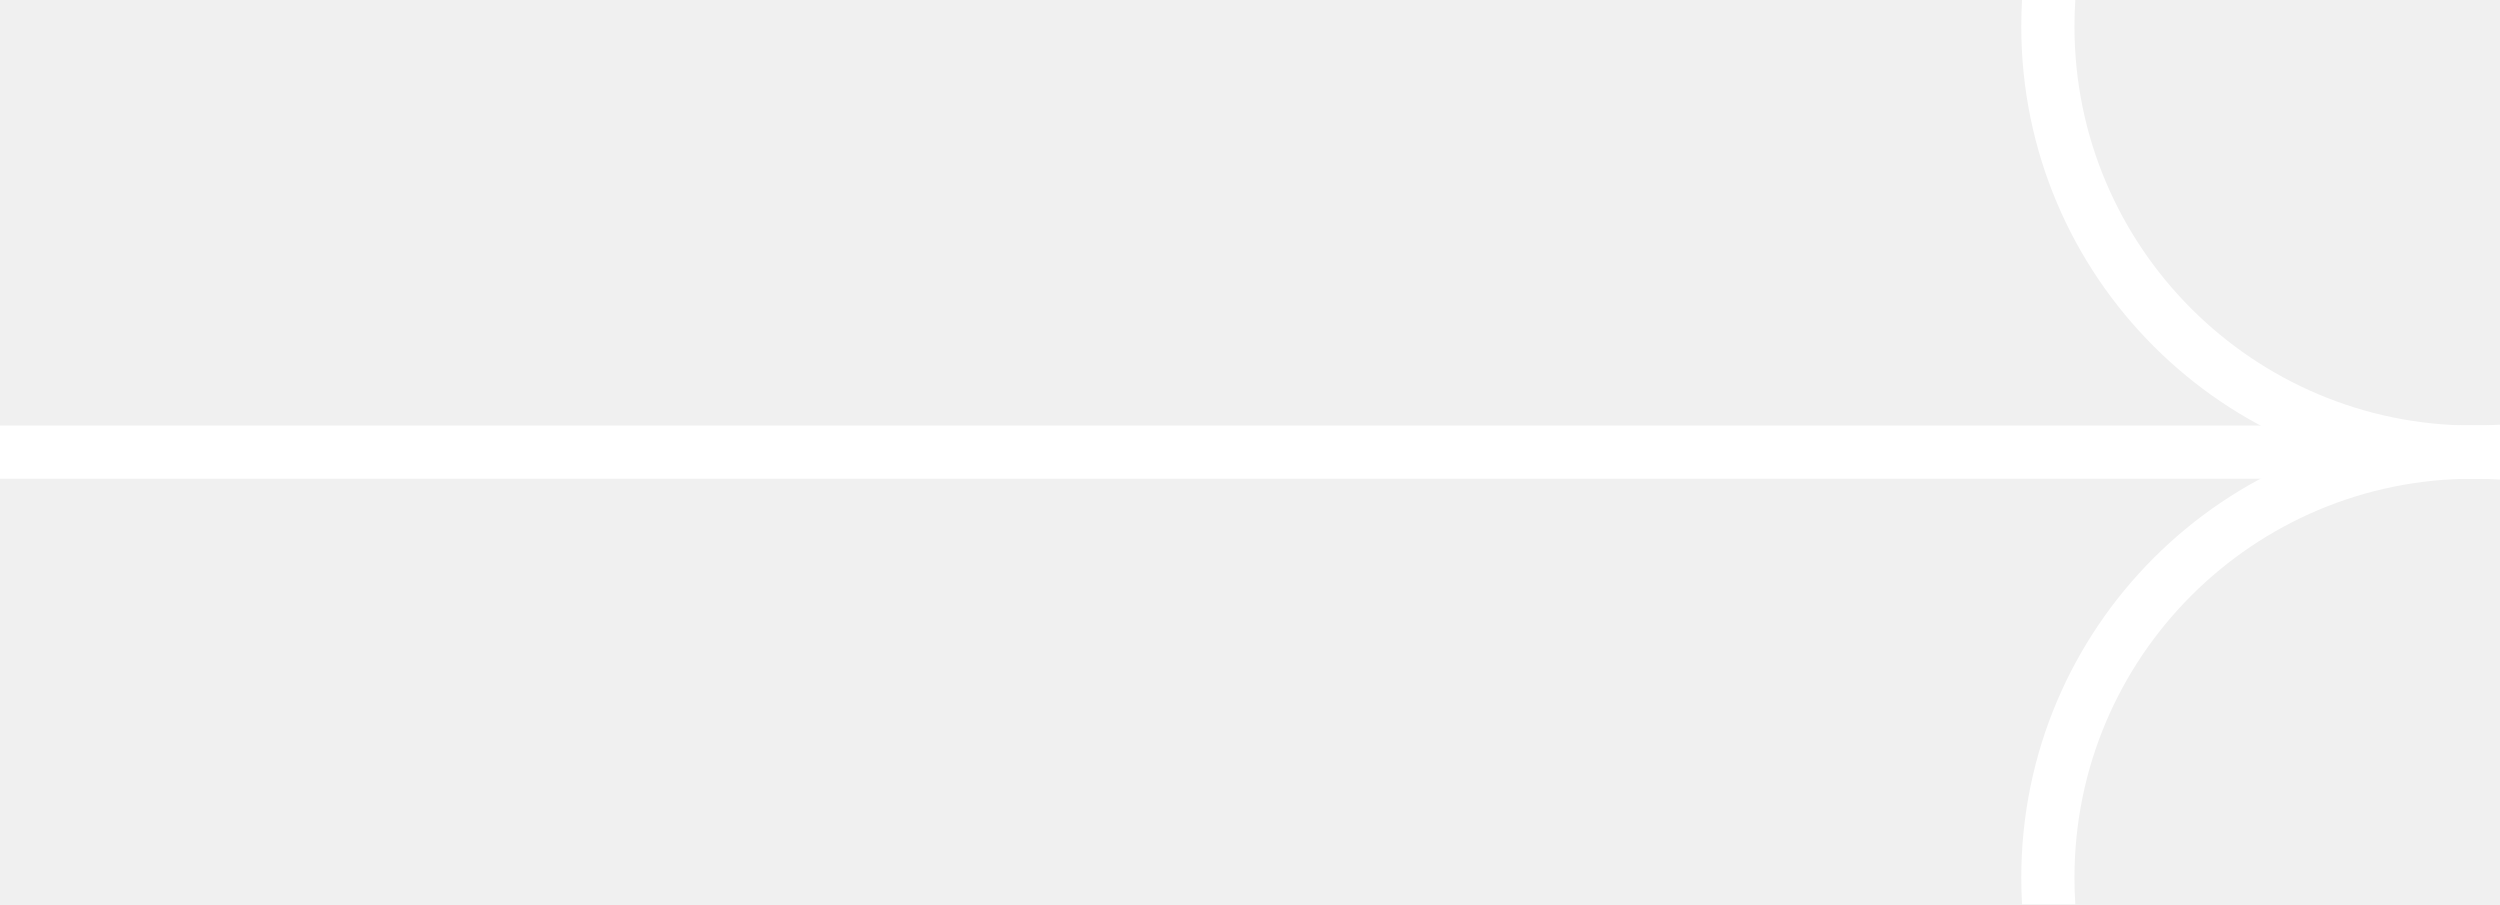
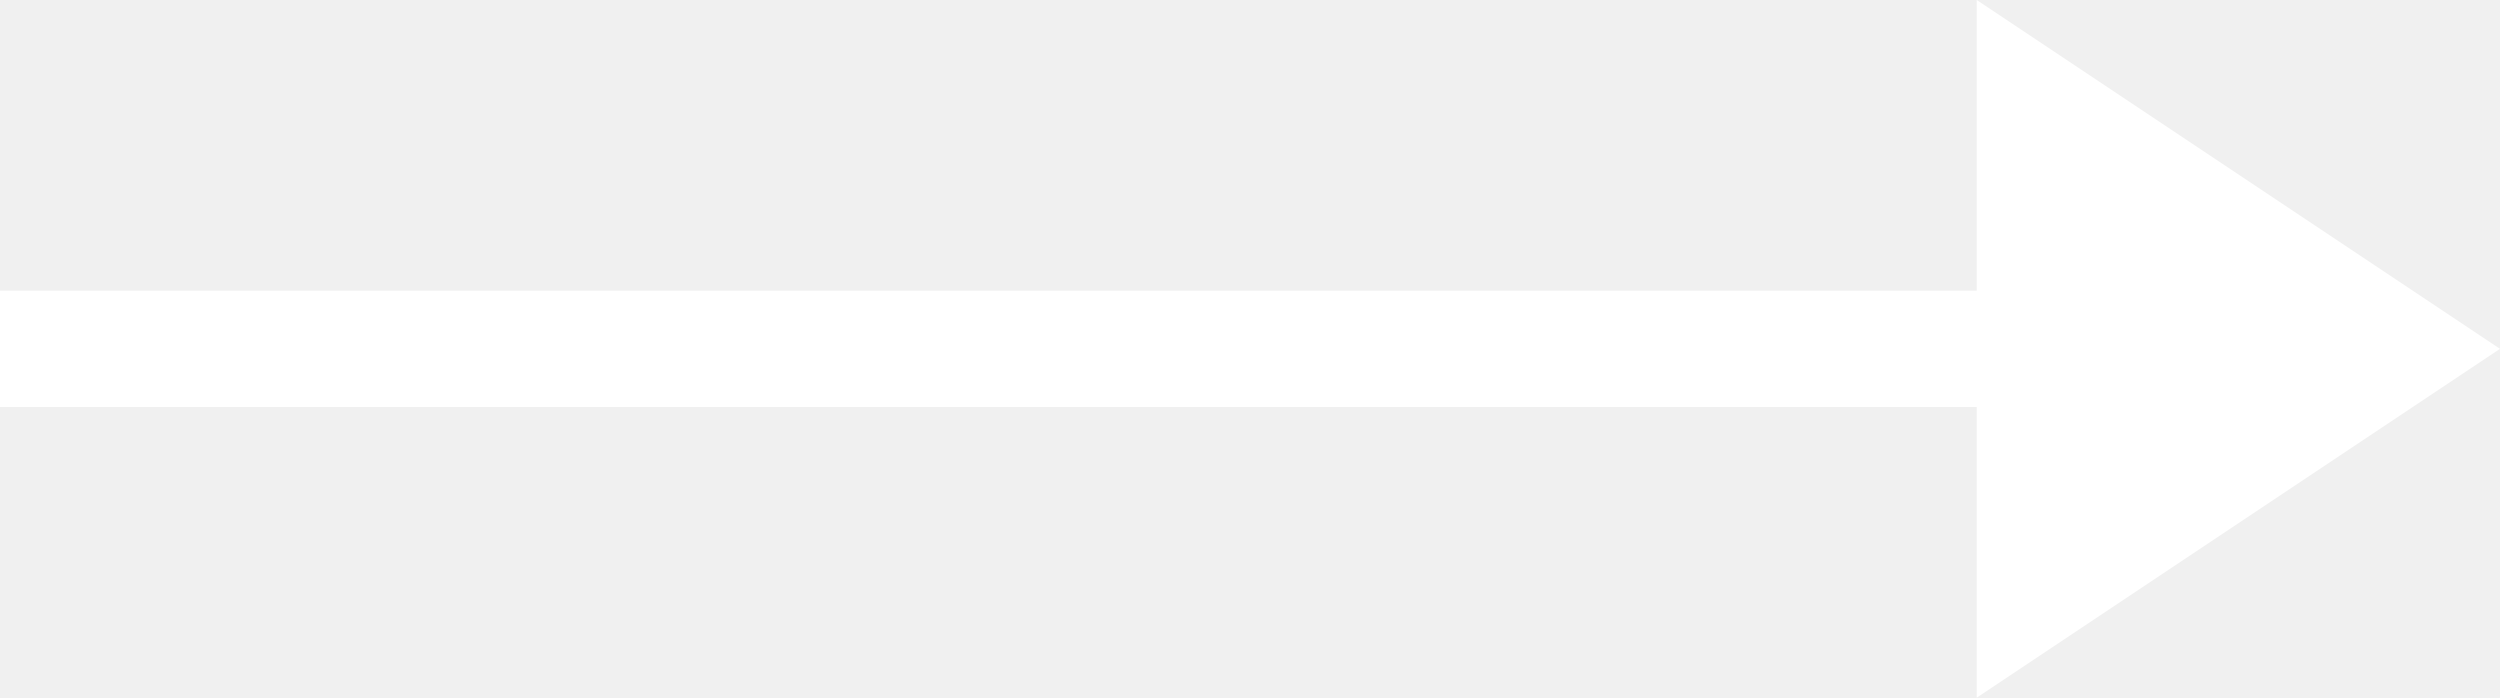
- <svg xmlns="http://www.w3.org/2000/svg" width="47" height="17" viewBox="0 0 47 17" fill="none">
-   <line y1="8.5" x2="47" y2="8.5" stroke="white" />
-   <path fill-rule="evenodd" clip-rule="evenodd" d="M47 7.984C46.835 7.994 46.668 8 46.5 8C42.358 8 39 4.642 39 0.5C39 0.332 39.005 0.165 39.016 0H38.014C38.005 0.165 38 0.332 38 0.5C38 5.194 41.806 9 46.5 9C46.668 9 46.835 8.995 47 8.986V7.984Z" fill="white" />
-   <path fill-rule="evenodd" clip-rule="evenodd" d="M39.016 17C39.005 16.835 39 16.668 39 16.5C39 12.358 42.358 9 46.5 9C46.668 9 46.835 9.006 47 9.016L47 8.014C46.835 8.005 46.668 8 46.5 8C41.806 8 38 11.806 38 16.5C38 16.668 38.005 16.835 38.014 17L39.016 17Z" fill="white" />
+ <svg xmlns="http://www.w3.org/2000/svg" width="43" height="12" viewBox="0 0 43 12" fill="none">
+   <line y1="6" x2="38" y2="6" stroke="white" stroke-width="2" />
+   <path d="M34 12L43 6L34 0V12Z" fill="white" />
</svg>
